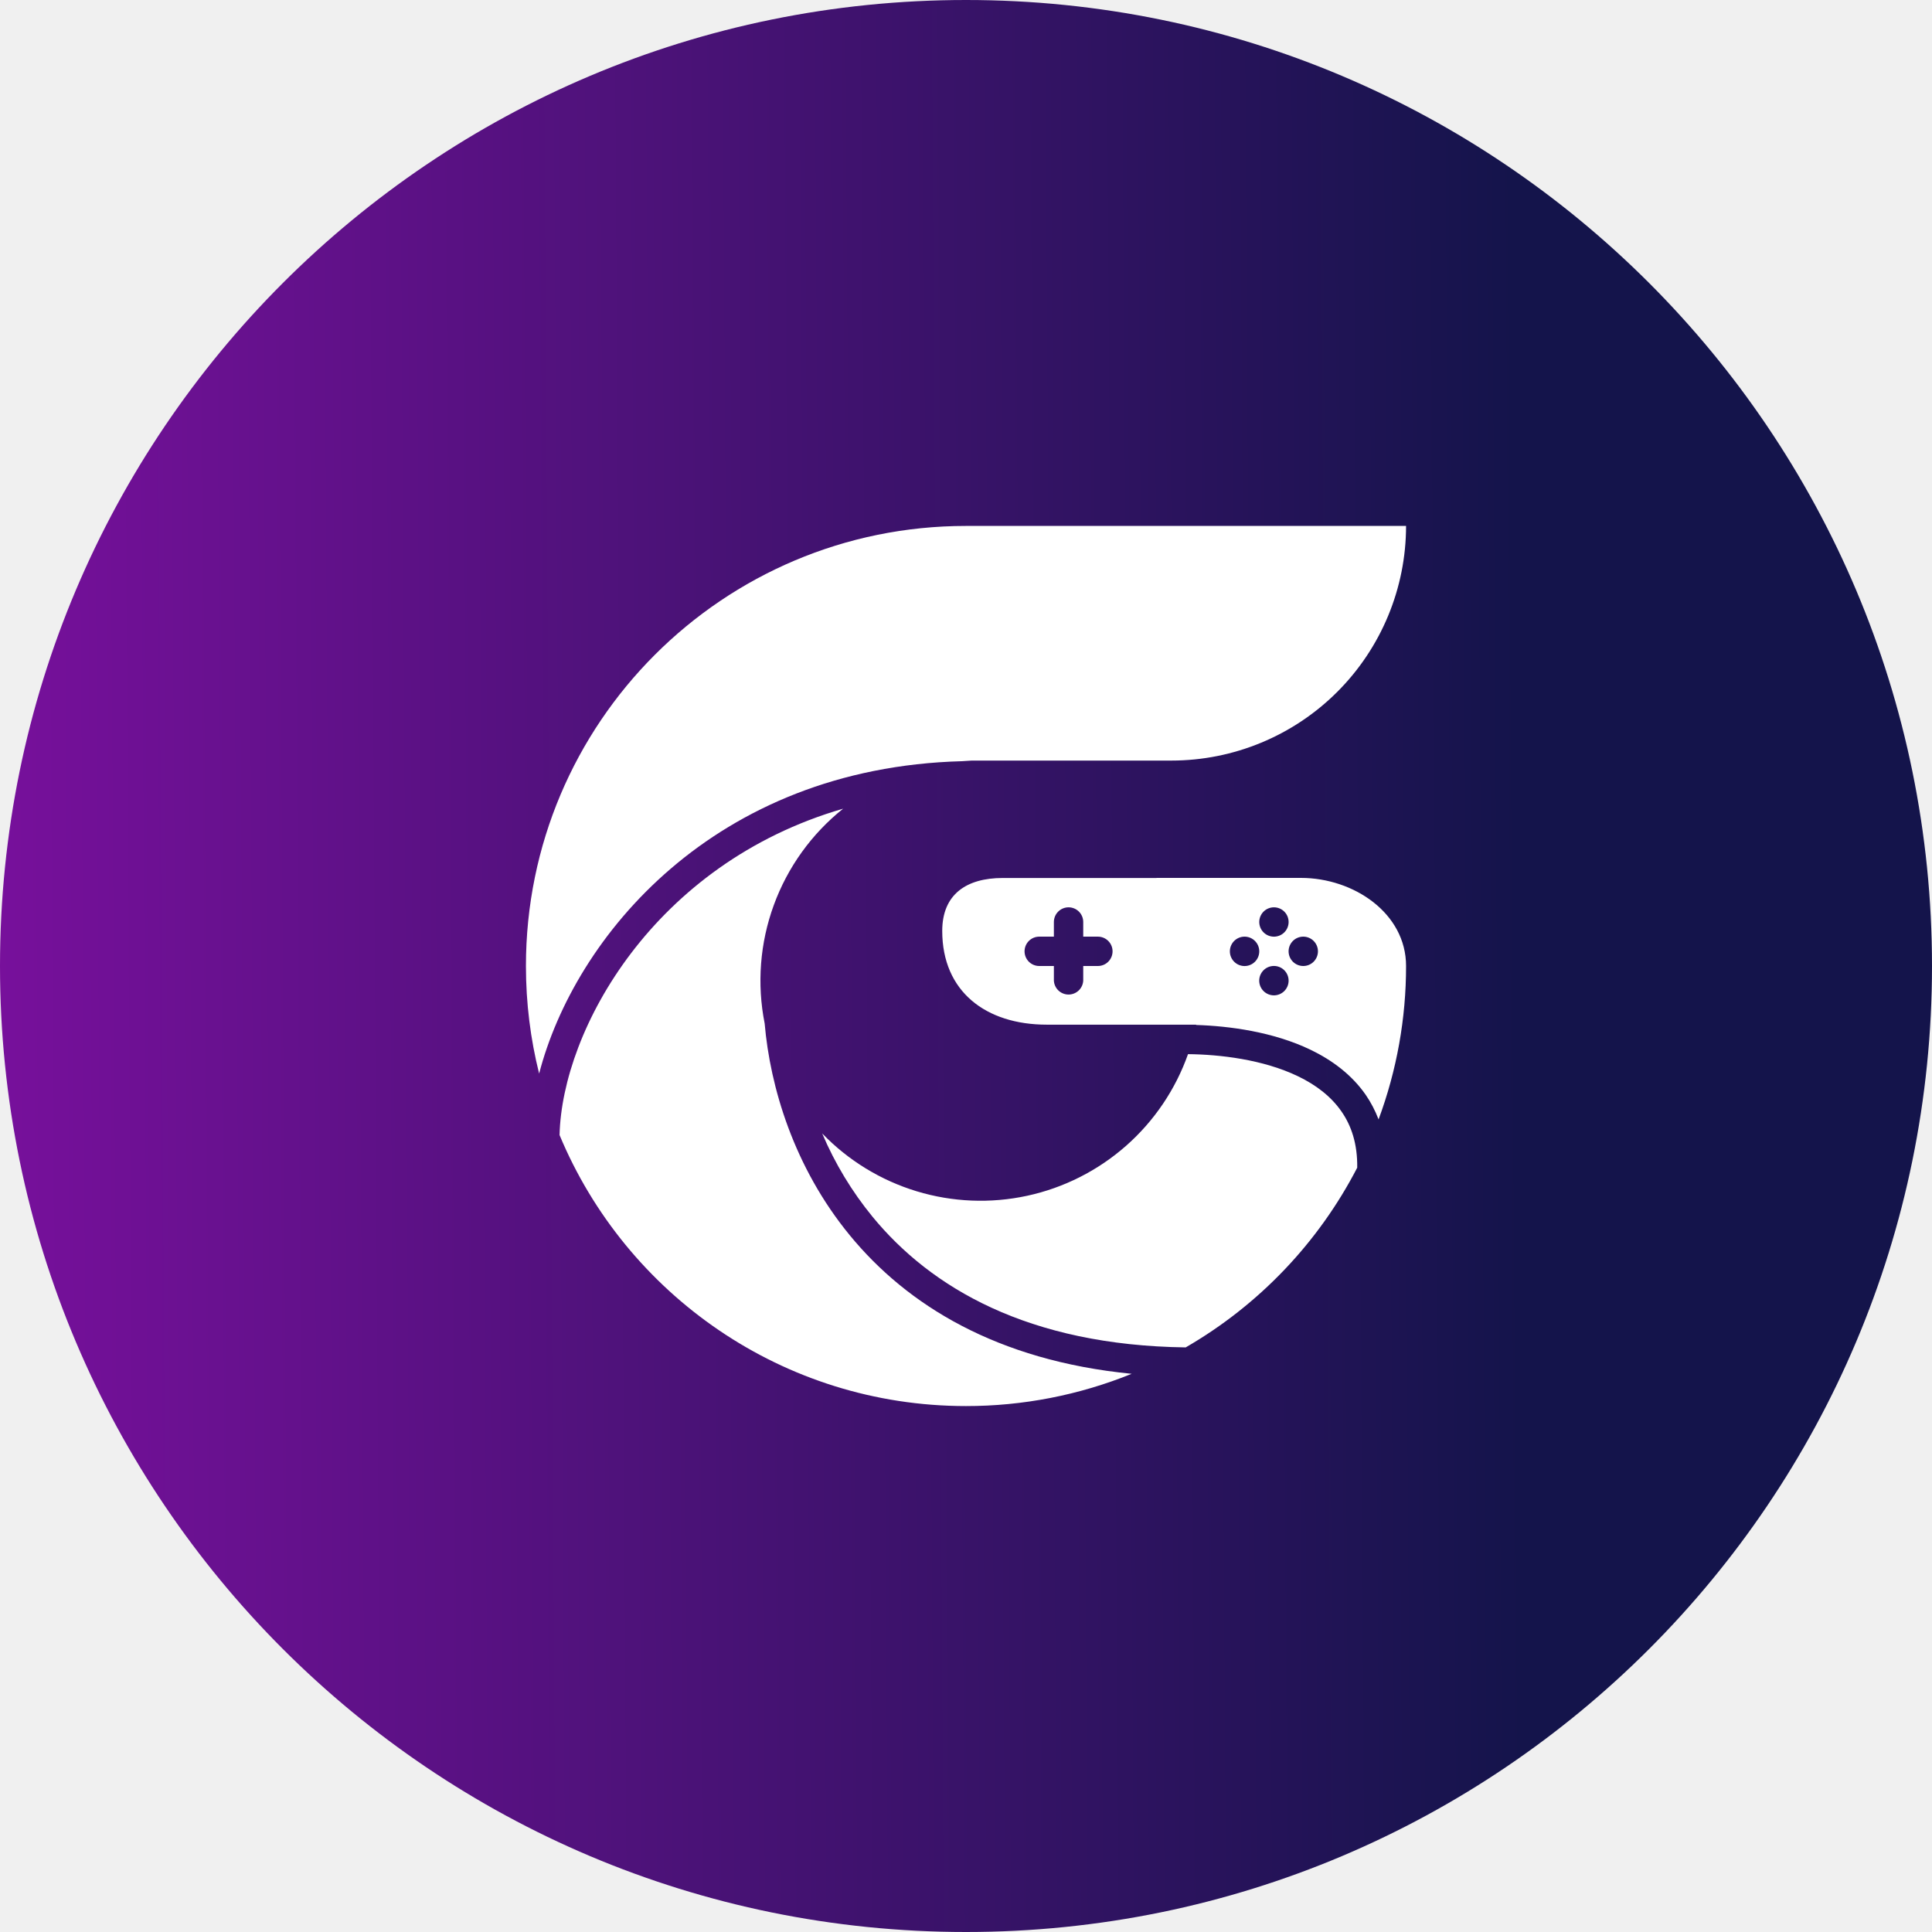
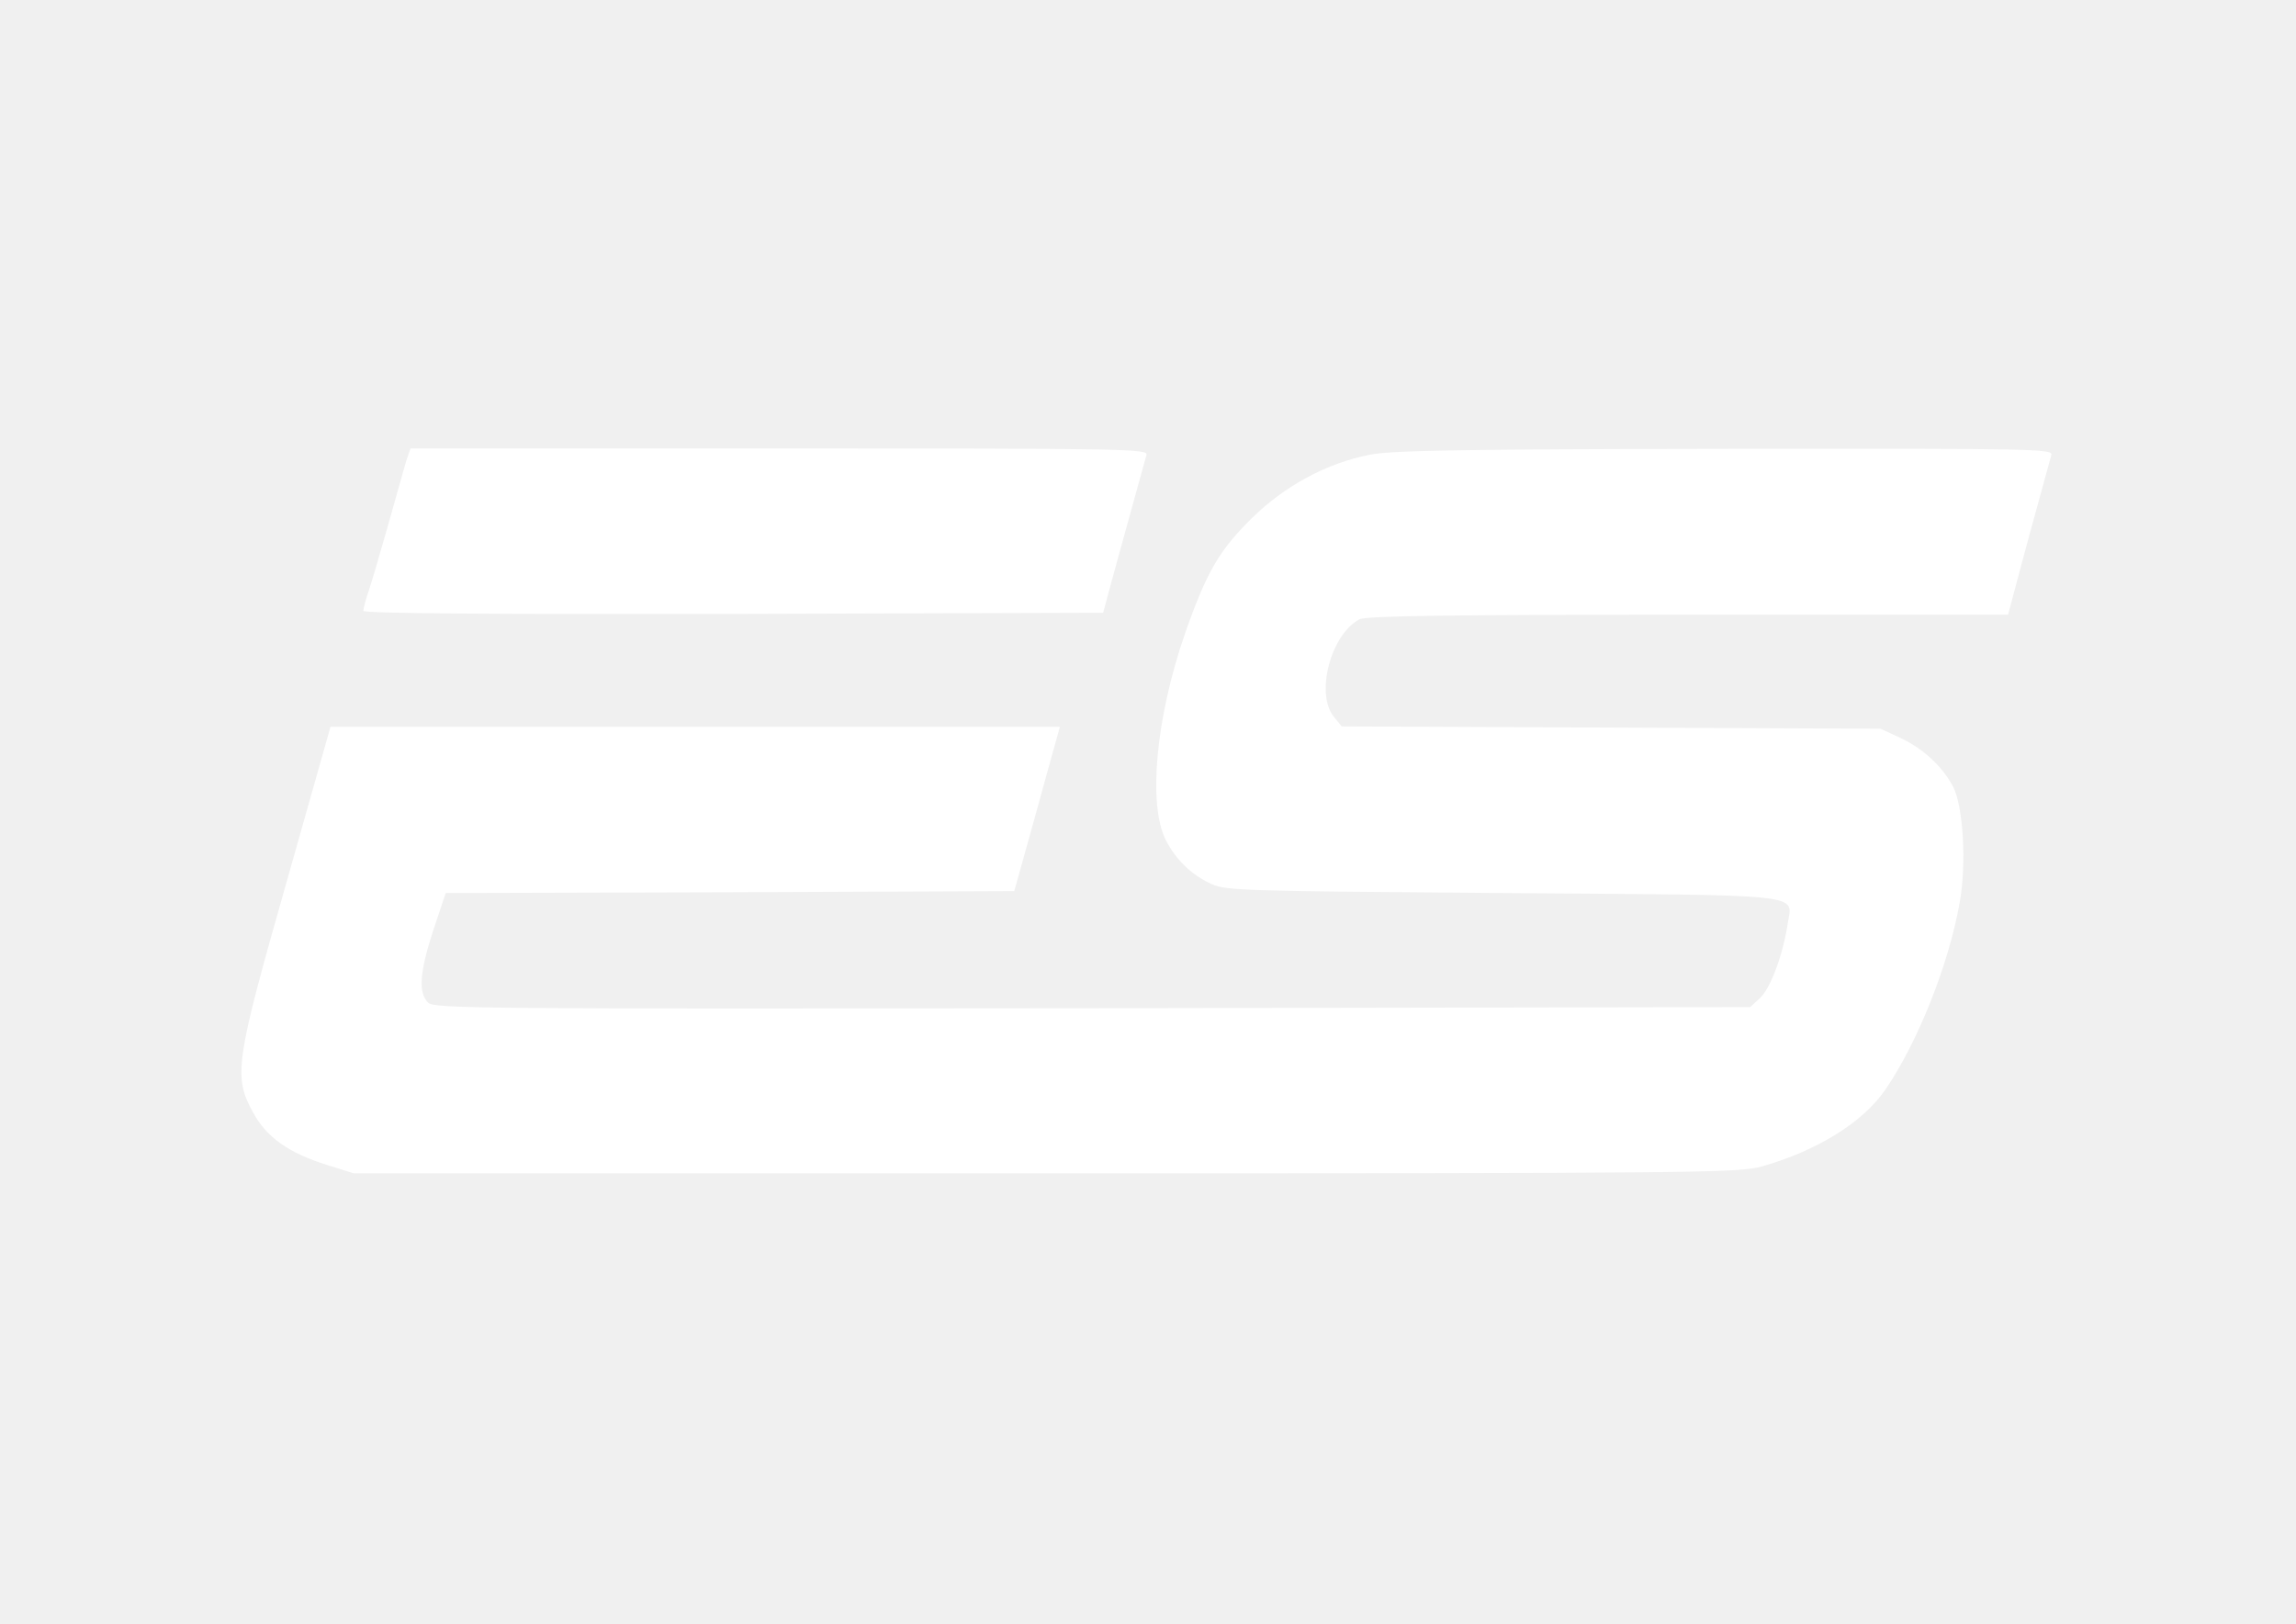
- <svg xmlns="http://www.w3.org/2000/svg" width="300" height="300" viewBox="0 0 300 300" fill="none">
-   <circle cx="150" cy="150" r="150" fill="url(#paint0_linear_3_45)" />
-   <path fill-rule="evenodd" clip-rule="evenodd" d="M175.727 213.324C167.555 216.639 158.819 218.339 150 218.333C121.56 218.333 97.178 200.963 86.887 176.247C87.277 159.915 101.497 134.112 130.921 125.571C126.028 129.48 122.303 134.66 120.154 140.544C118.005 146.427 117.515 152.788 118.737 158.931C119.578 168.73 123.247 181.221 131.967 191.827C140.823 202.61 154.742 211.274 175.727 213.324ZM184.112 209.224C159.628 208.896 144.533 199.945 135.486 188.936C132.279 185.018 129.647 180.662 127.669 176.001C131.711 180.193 136.757 183.283 142.329 184.977C147.9 186.67 153.812 186.912 159.504 185.678C165.195 184.444 170.476 181.776 174.847 177.928C179.217 174.079 182.531 169.177 184.474 163.687C189.36 163.735 196.118 164.5 201.571 167.131C204.352 168.47 206.696 170.261 208.309 172.598C209.839 174.798 210.803 177.627 210.748 181.317C204.718 192.974 195.475 202.658 184.112 209.224ZM214.062 173.828C216.893 166.203 218.339 158.133 218.333 150C218.333 141.8 210.202 136.32 202.002 136.32H179.588V136.333H155.713C150.048 136.333 146.31 138.882 146.31 144.554C146.31 153.984 153.109 159.109 162.546 159.109H185.738L185.731 159.157C190.836 159.314 197.71 160.209 203.539 163.024C206.819 164.61 209.874 166.851 212.06 169.994C212.867 171.165 213.534 172.441 214.062 173.821M149.392 118.198L150.888 118.102H181.891C191.554 118.1 200.822 114.261 207.655 107.429C214.489 100.596 218.33 91.33 218.333 81.667H150C112.259 81.667 81.667 112.259 81.667 150C81.667 155.76 82.377 161.364 83.717 166.707C89.197 145.538 110.811 119.223 149.392 118.198ZM163.646 143.167C163.646 142.562 163.886 141.983 164.314 141.555C164.741 141.128 165.321 140.888 165.925 140.888C166.529 140.888 167.109 141.128 167.537 141.555C167.964 141.983 168.204 142.562 168.204 143.167V145.442H170.479C171.084 145.442 171.664 145.682 172.091 146.11C172.518 146.537 172.758 147.117 172.758 147.721C172.758 148.325 172.518 148.905 172.091 149.333C171.664 149.76 171.084 150 170.479 150H168.204V152.275C168.172 152.858 167.918 153.407 167.494 153.808C167.07 154.209 166.509 154.433 165.925 154.433C165.341 154.433 164.78 154.209 164.356 153.808C163.932 153.407 163.678 152.858 163.646 152.275V150H161.371C160.766 150 160.187 149.76 159.759 149.333C159.332 148.905 159.092 148.325 159.092 147.721C159.092 147.117 159.332 146.537 159.759 146.11C160.187 145.682 160.766 145.442 161.371 145.442H163.646V143.167ZM200.095 143.167C200.095 143.771 199.855 144.351 199.428 144.778C199 145.205 198.421 145.446 197.816 145.446C197.212 145.446 196.632 145.205 196.205 144.778C195.777 144.351 195.537 143.771 195.537 143.167C195.537 142.562 195.777 141.983 196.205 141.555C196.632 141.128 197.212 140.888 197.816 140.888C198.421 140.888 199 141.128 199.428 141.555C199.855 141.983 200.095 142.562 200.095 143.167ZM195.537 147.724C195.537 148.33 195.297 148.91 194.869 149.338C194.441 149.766 193.86 150.007 193.255 150.007C192.65 150.007 192.069 149.766 191.641 149.338C191.213 148.91 190.973 148.33 190.973 147.724C190.973 147.119 191.213 146.539 191.641 146.111C192.069 145.683 192.65 145.442 193.255 145.442C193.86 145.442 194.441 145.683 194.869 146.111C195.297 146.539 195.537 147.119 195.537 147.724ZM202.371 150C202.975 150 203.555 149.76 203.982 149.333C204.409 148.905 204.65 148.325 204.65 147.721C204.65 147.117 204.409 146.537 203.982 146.11C203.555 145.682 202.975 145.442 202.371 145.442C201.766 145.442 201.187 145.682 200.759 146.11C200.332 146.537 200.092 147.117 200.092 147.721C200.092 148.325 200.332 148.905 200.759 149.333C201.187 149.76 201.766 150 202.371 150ZM200.095 152.275C200.095 152.881 199.855 153.461 199.427 153.889C198.999 154.317 198.418 154.558 197.813 154.558C197.208 154.558 196.627 154.317 196.199 153.889C195.771 153.461 195.53 152.881 195.53 152.275C195.53 151.67 195.771 151.09 196.199 150.662C196.627 150.234 197.208 149.993 197.813 149.993C198.418 149.993 198.999 150.234 199.427 150.662C199.855 151.09 200.095 151.67 200.095 152.275Z" fill="white" />
-   <defs>
-     <linearGradient id="paint0_linear_3_45" x1="236" y1="150" x2="-5" y2="151.5" gradientUnits="userSpaceOnUse">
-       <stop stop-color="#14144B" />
-       <stop offset="1" stop-color="#79109D" />
-     </linearGradient>
-   </defs>
+ <svg xmlns="http://www.w3.org/2000/svg" version="1.0" width="594pt" height="420pt" viewBox="0 0 594 420" preserveAspectRatio="xMidYMid meet">
+   <g transform="translate(0,420) scale(0.1,-0.1)" fill="#FFFFFF" stroke="none">
+     <path d="M1051 3008 c-5 -18 -26 -91 -46 -163 -20 -71 -43 -149 -51 -173 -8 -23 -14 -47 -14 -52 0 -7 344 -9 957 -8 l957 3 12 45 c14 53 93 337 100 363 5 16 -45 17 -950 17 l-954 0 -11 -32z" />
+     <path d="M3545 3024 c-113 -22 -222 -81 -308 -166 -83 -82 -116 -139 -171 -296 -76 -219 -97 -445 -49 -537 27 -51 67 -89 118 -112 37 -17 94 -18 751 -23 800 -6 751 0 739 -79 -12 -80 -44 -166 -71 -192 l-26 -24 -1700 -3 c-1575 -2 -1703 -1 -1720 14 -26 25 -23 78 13 188 l32 96 736 2 735 3 53 190 c29 105 55 200 59 213 l6 22 -943 0 -944 0 -114 -403 c-132 -464 -138 -501 -86 -595 34 -63 91 -104 190 -135 l70 -22 1790 0 c1703 0 1793 1 1854 18 143 41 261 114 319 199 84 123 164 324 192 484 18 101 9 248 -17 299 -29 54 -78 99 -138 127 l-50 23 -697 3 -697 3 -21 26 c-47 60 -7 212 67 251 16 9 239 12 850 12 l828 0 53 198 c30 108 56 205 59 215 5 16 -40 17 -843 16 -679 -1 -863 -4 -919 -15z" />
+   </g>
</svg>
